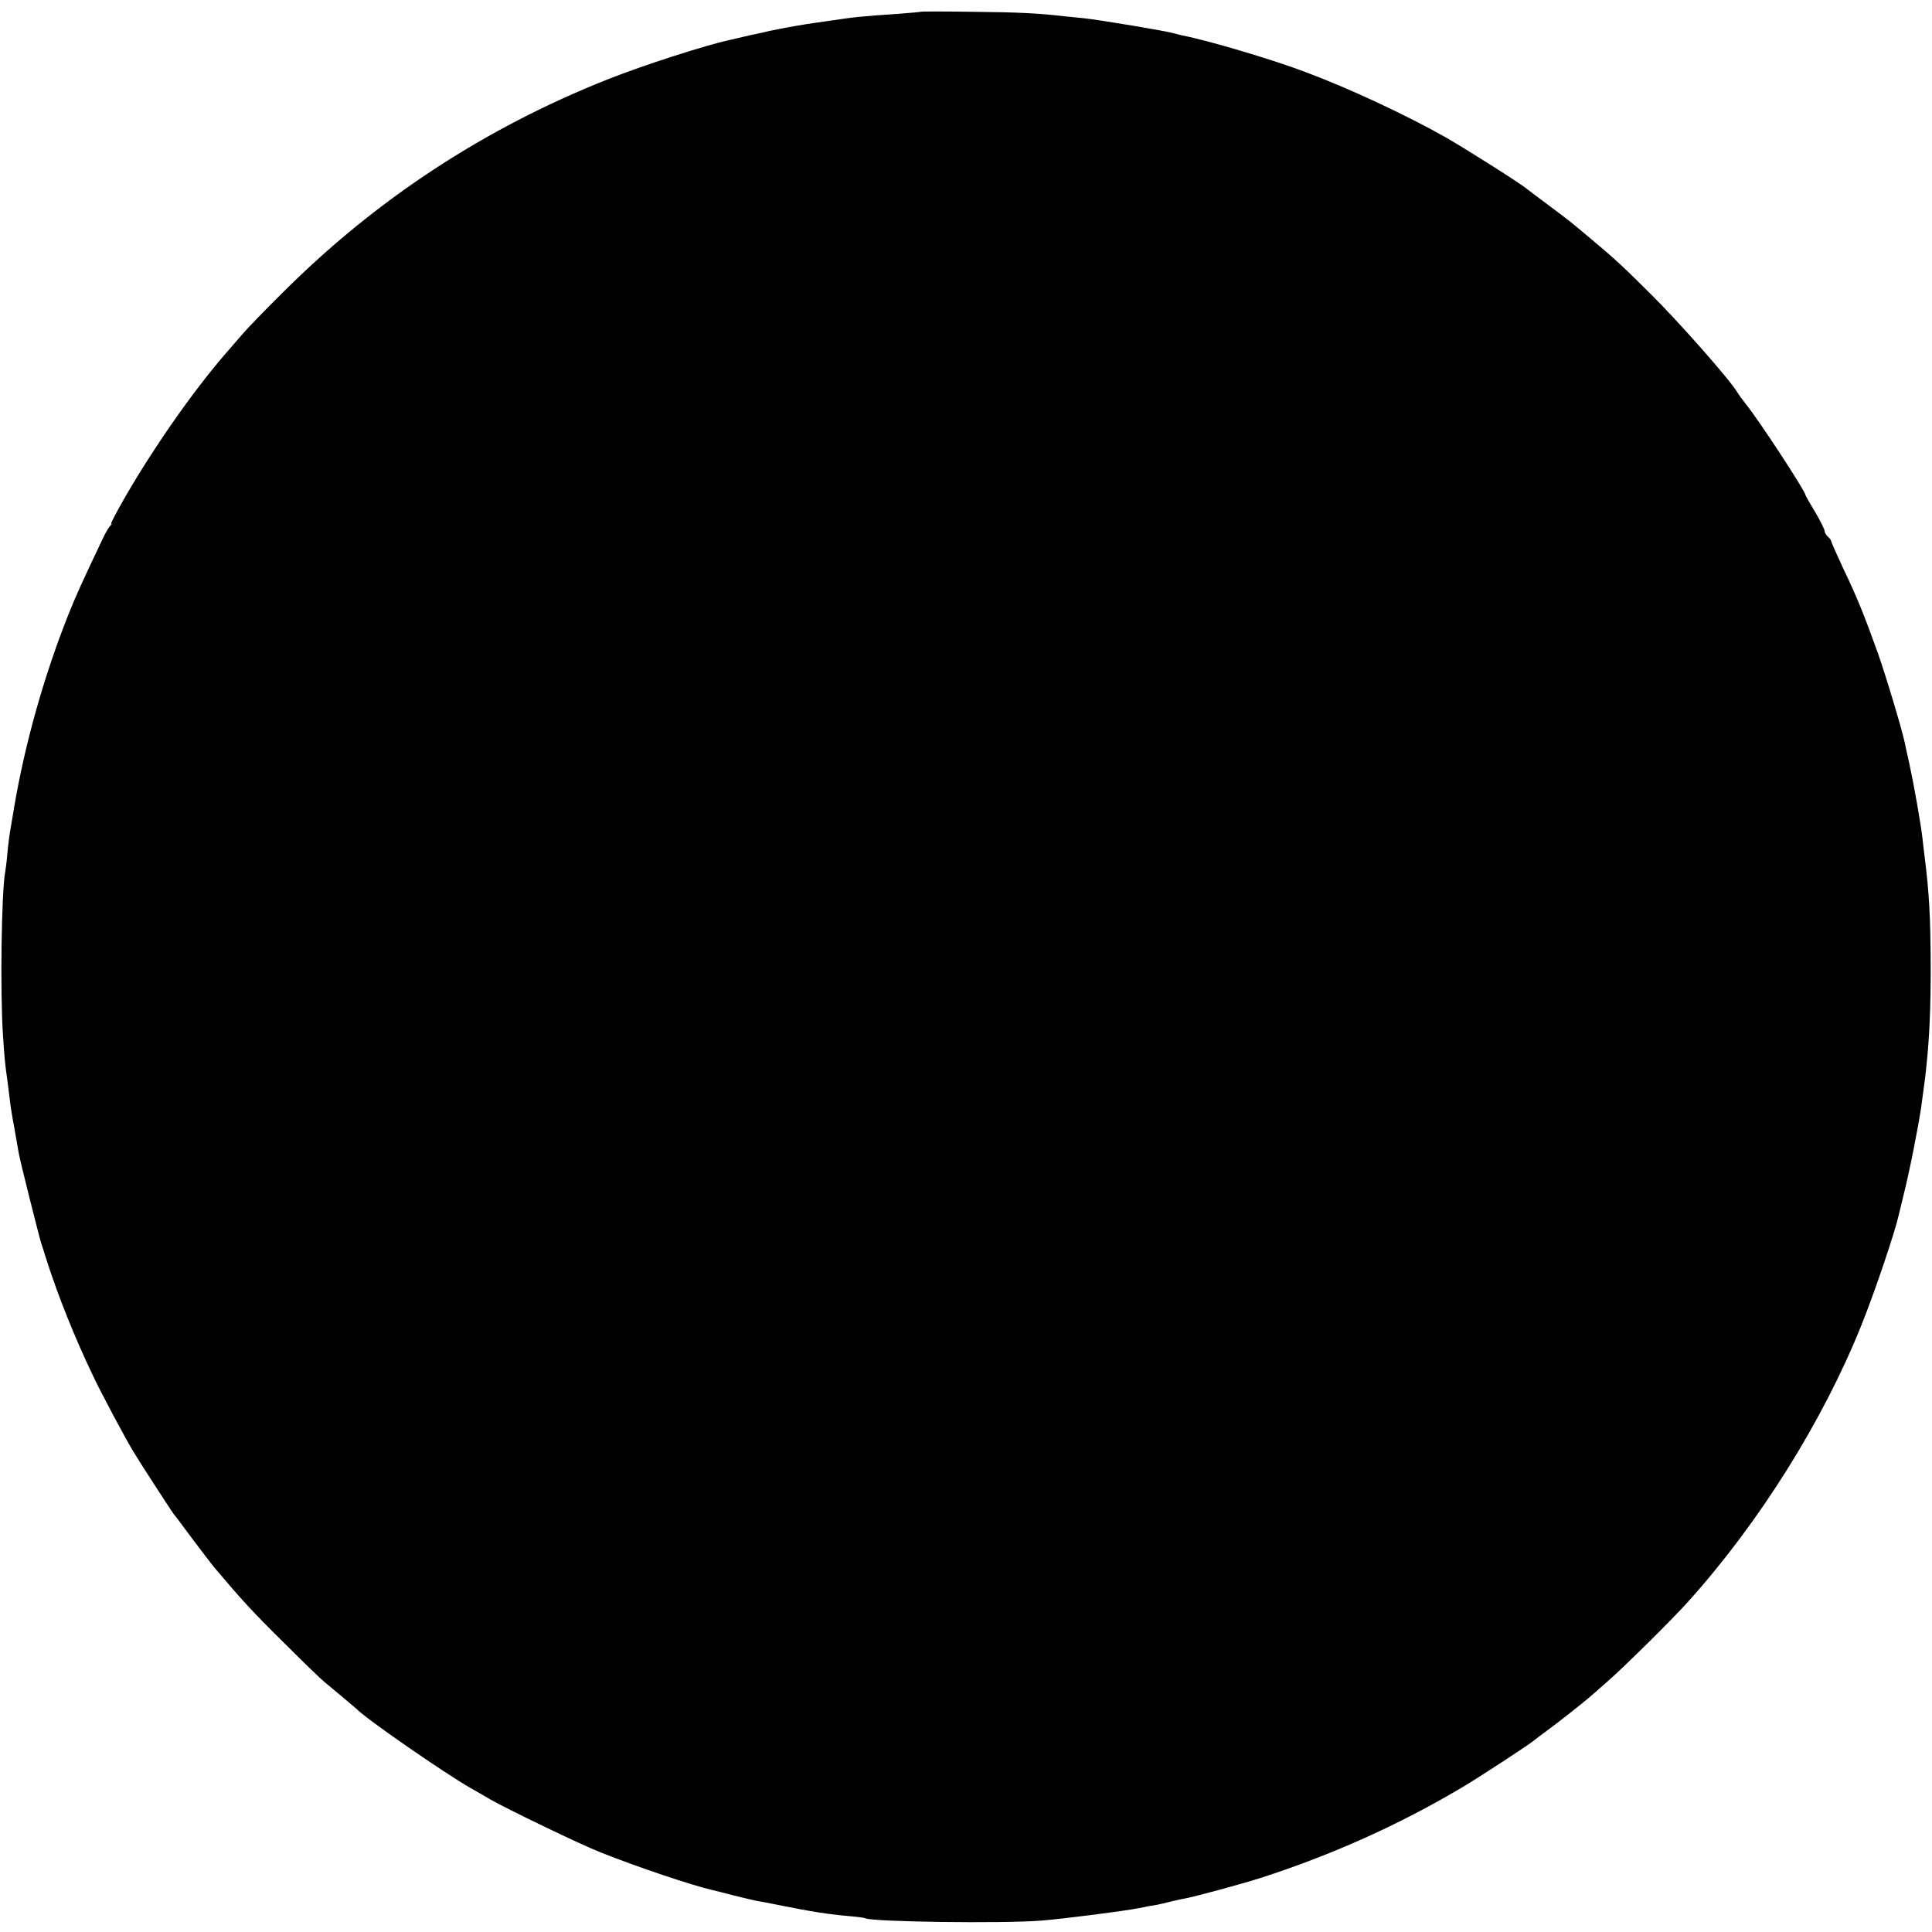
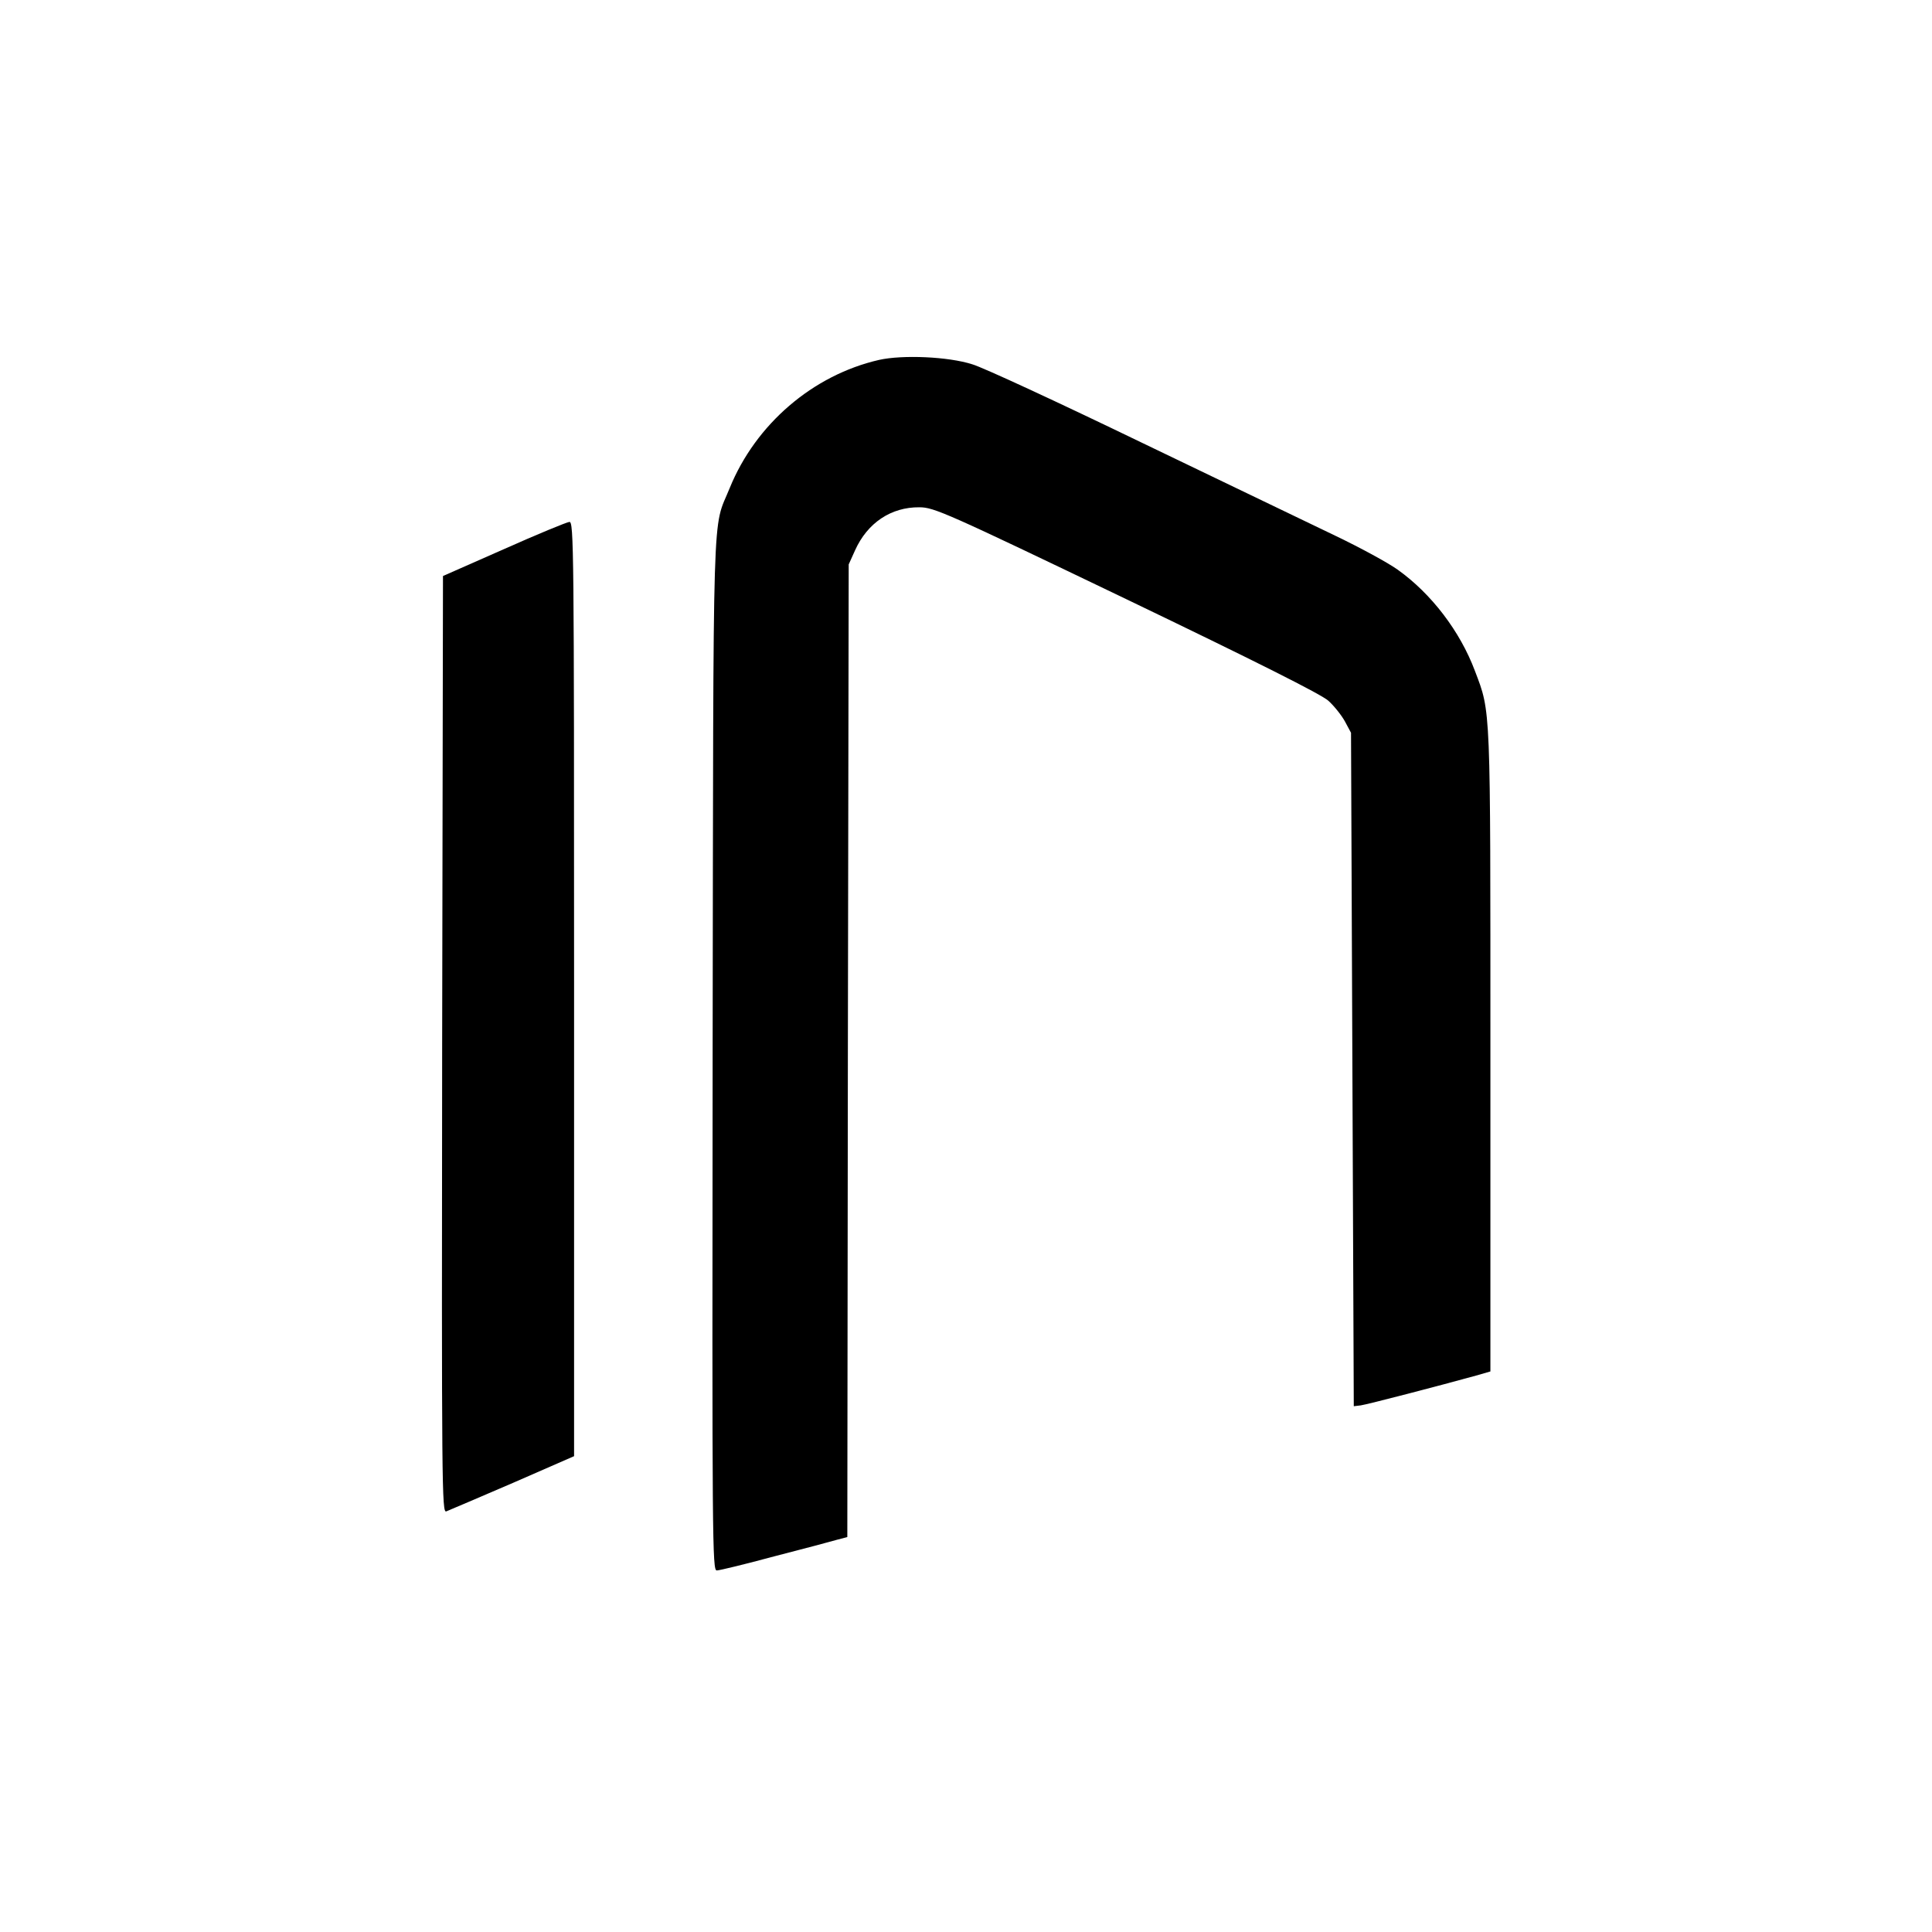
- <svg xmlns="http://www.w3.org/2000/svg" version="1.0" width="900pt" height="900pt" viewBox="0 0 900 900" preserveAspectRatio="xMidYMid meet">
-   <g transform="translate(0,900) scale(0.1,-0.1)" fill="#000000" stroke="none">
-     <path d="M4288 8945 c-2 -1 -46 -5 -98 -9 -180 -12 -213 -16 -320 -32 -19 -3 -51 -7 -70 -10 -64 -9 -132 -21 -215 -38 -11 -3 -51 -12 -90 -20 -38 -9 -81 -19 -95 -22 -115 -25 -404 -118 -570 -184 -572 -227 -1078 -558 -1514 -994 -84 -83 -167 -169 -186 -192 -19 -22 -57 -66 -85 -98 -152 -177 -331 -434 -463 -663 -39 -68 -68 -123 -64 -123 4 0 2 -4 -3 -8 -6 -4 -24 -34 -39 -67 -96 -202 -120 -255 -157 -347 -114 -286 -203 -603 -253 -898 -2 -14 -7 -41 -10 -60 -13 -74 -16 -97 -22 -160 -3 -36 -8 -73 -10 -83 -17 -93 -24 -556 -10 -762 7 -105 9 -129 22 -220 3 -22 7 -58 10 -80 2 -22 11 -78 20 -125 8 -47 18 -101 21 -120 4 -29 95 -390 106 -425 2 -5 13 -39 24 -75 54 -168 131 -361 215 -536 36 -78 156 -302 191 -359 28 -47 177 -276 186 -288 6 -6 46 -60 89 -118 44 -58 90 -119 103 -134 125 -148 174 -202 319 -345 91 -91 177 -174 191 -185 45 -37 144 -120 149 -125 38 -42 413 -302 535 -371 33 -19 74 -42 90 -52 75 -43 420 -210 515 -247 171 -68 424 -153 520 -175 8 -2 51 -12 95 -24 44 -11 91 -22 105 -25 14 -2 61 -11 105 -20 158 -32 232 -43 330 -52 39 -3 73 -8 76 -10 29 -17 642 -25 819 -11 110 9 382 44 455 58 28 6 64 13 80 15 17 3 48 10 70 16 22 5 51 12 65 14 47 9 255 65 350 95 332 107 643 246 940 422 81 48 307 196 333 217 7 6 35 27 62 47 46 33 174 134 201 158 7 6 43 37 80 70 71 61 308 295 379 375 331 368 628 842 807 1289 63 157 156 433 173 511 2 8 12 51 23 95 25 97 68 314 82 410 17 126 19 139 24 190 14 131 20 268 20 460 -1 237 -7 345 -29 520 -2 17 -7 55 -10 85 -8 67 -38 238 -60 340 -9 41 -19 84 -21 96 -11 57 -88 314 -127 424 -62 173 -97 260 -162 395 -30 65 -55 121 -55 125 0 4 -7 13 -15 20 -8 7 -15 19 -15 26 0 7 -20 48 -45 90 -25 41 -45 77 -45 79 0 17 -214 344 -275 420 -17 22 -36 47 -41 56 -32 56 -268 324 -404 459 -134 133 -164 161 -276 255 -100 84 -106 89 -203 161 -47 35 -92 69 -98 74 -31 26 -279 183 -378 240 -180 102 -447 227 -650 303 -155 59 -454 148 -578 172 -10 3 -26 6 -35 9 -35 11 -348 63 -422 71 -30 3 -71 7 -90 9 -120 14 -212 19 -427 21 -133 2 -243 2 -245 0z" />
+ <svg xmlns="http://www.w3.org/2000/svg" version="1.0" width="700pt" height="700pt" viewBox="0 0 700 700" preserveAspectRatio="xMidYMid meet">
+   <g transform="translate(0,700) scale(0.1,-0.1)" fill="#000000" stroke="none">
+     <path d="M3185 5696 c-240 -55 -447 -233 -541 -464 -64 -159 -59 15 -62 -2049 -2 -1783 -1 -1873 15 -1873 10 0 104 23 208 51 105 27 207 54 227 60 l38 10 2 1762 3 1762 23 51 c45 100 131 157 233 156 53 0 96 -19 750 -333 466 -224 707 -345 732 -368 21 -19 48 -53 60 -75 l22 -41 5 -1220 5 -1220 25 3 c23 3 288 72 418 108 l52 15 0 1160 c0 1262 2 1225 -56 1378 -54 144 -158 280 -280 367 -35 25 -136 80 -226 123 -90 43 -407 196 -705 339 -298 144 -572 271 -610 282 -87 28 -253 35 -338 16z" />
+     <path d="M1825 5010 l-220 -97 -3 -1698 c-2 -1614 -1 -1697 15 -1691 10 4 118 50 241 103 l222 97 0 1693 c0 1606 -1 1693 -17 1692 -10 -1 -117 -45 -238 -99z" />
  </g>
</svg>
